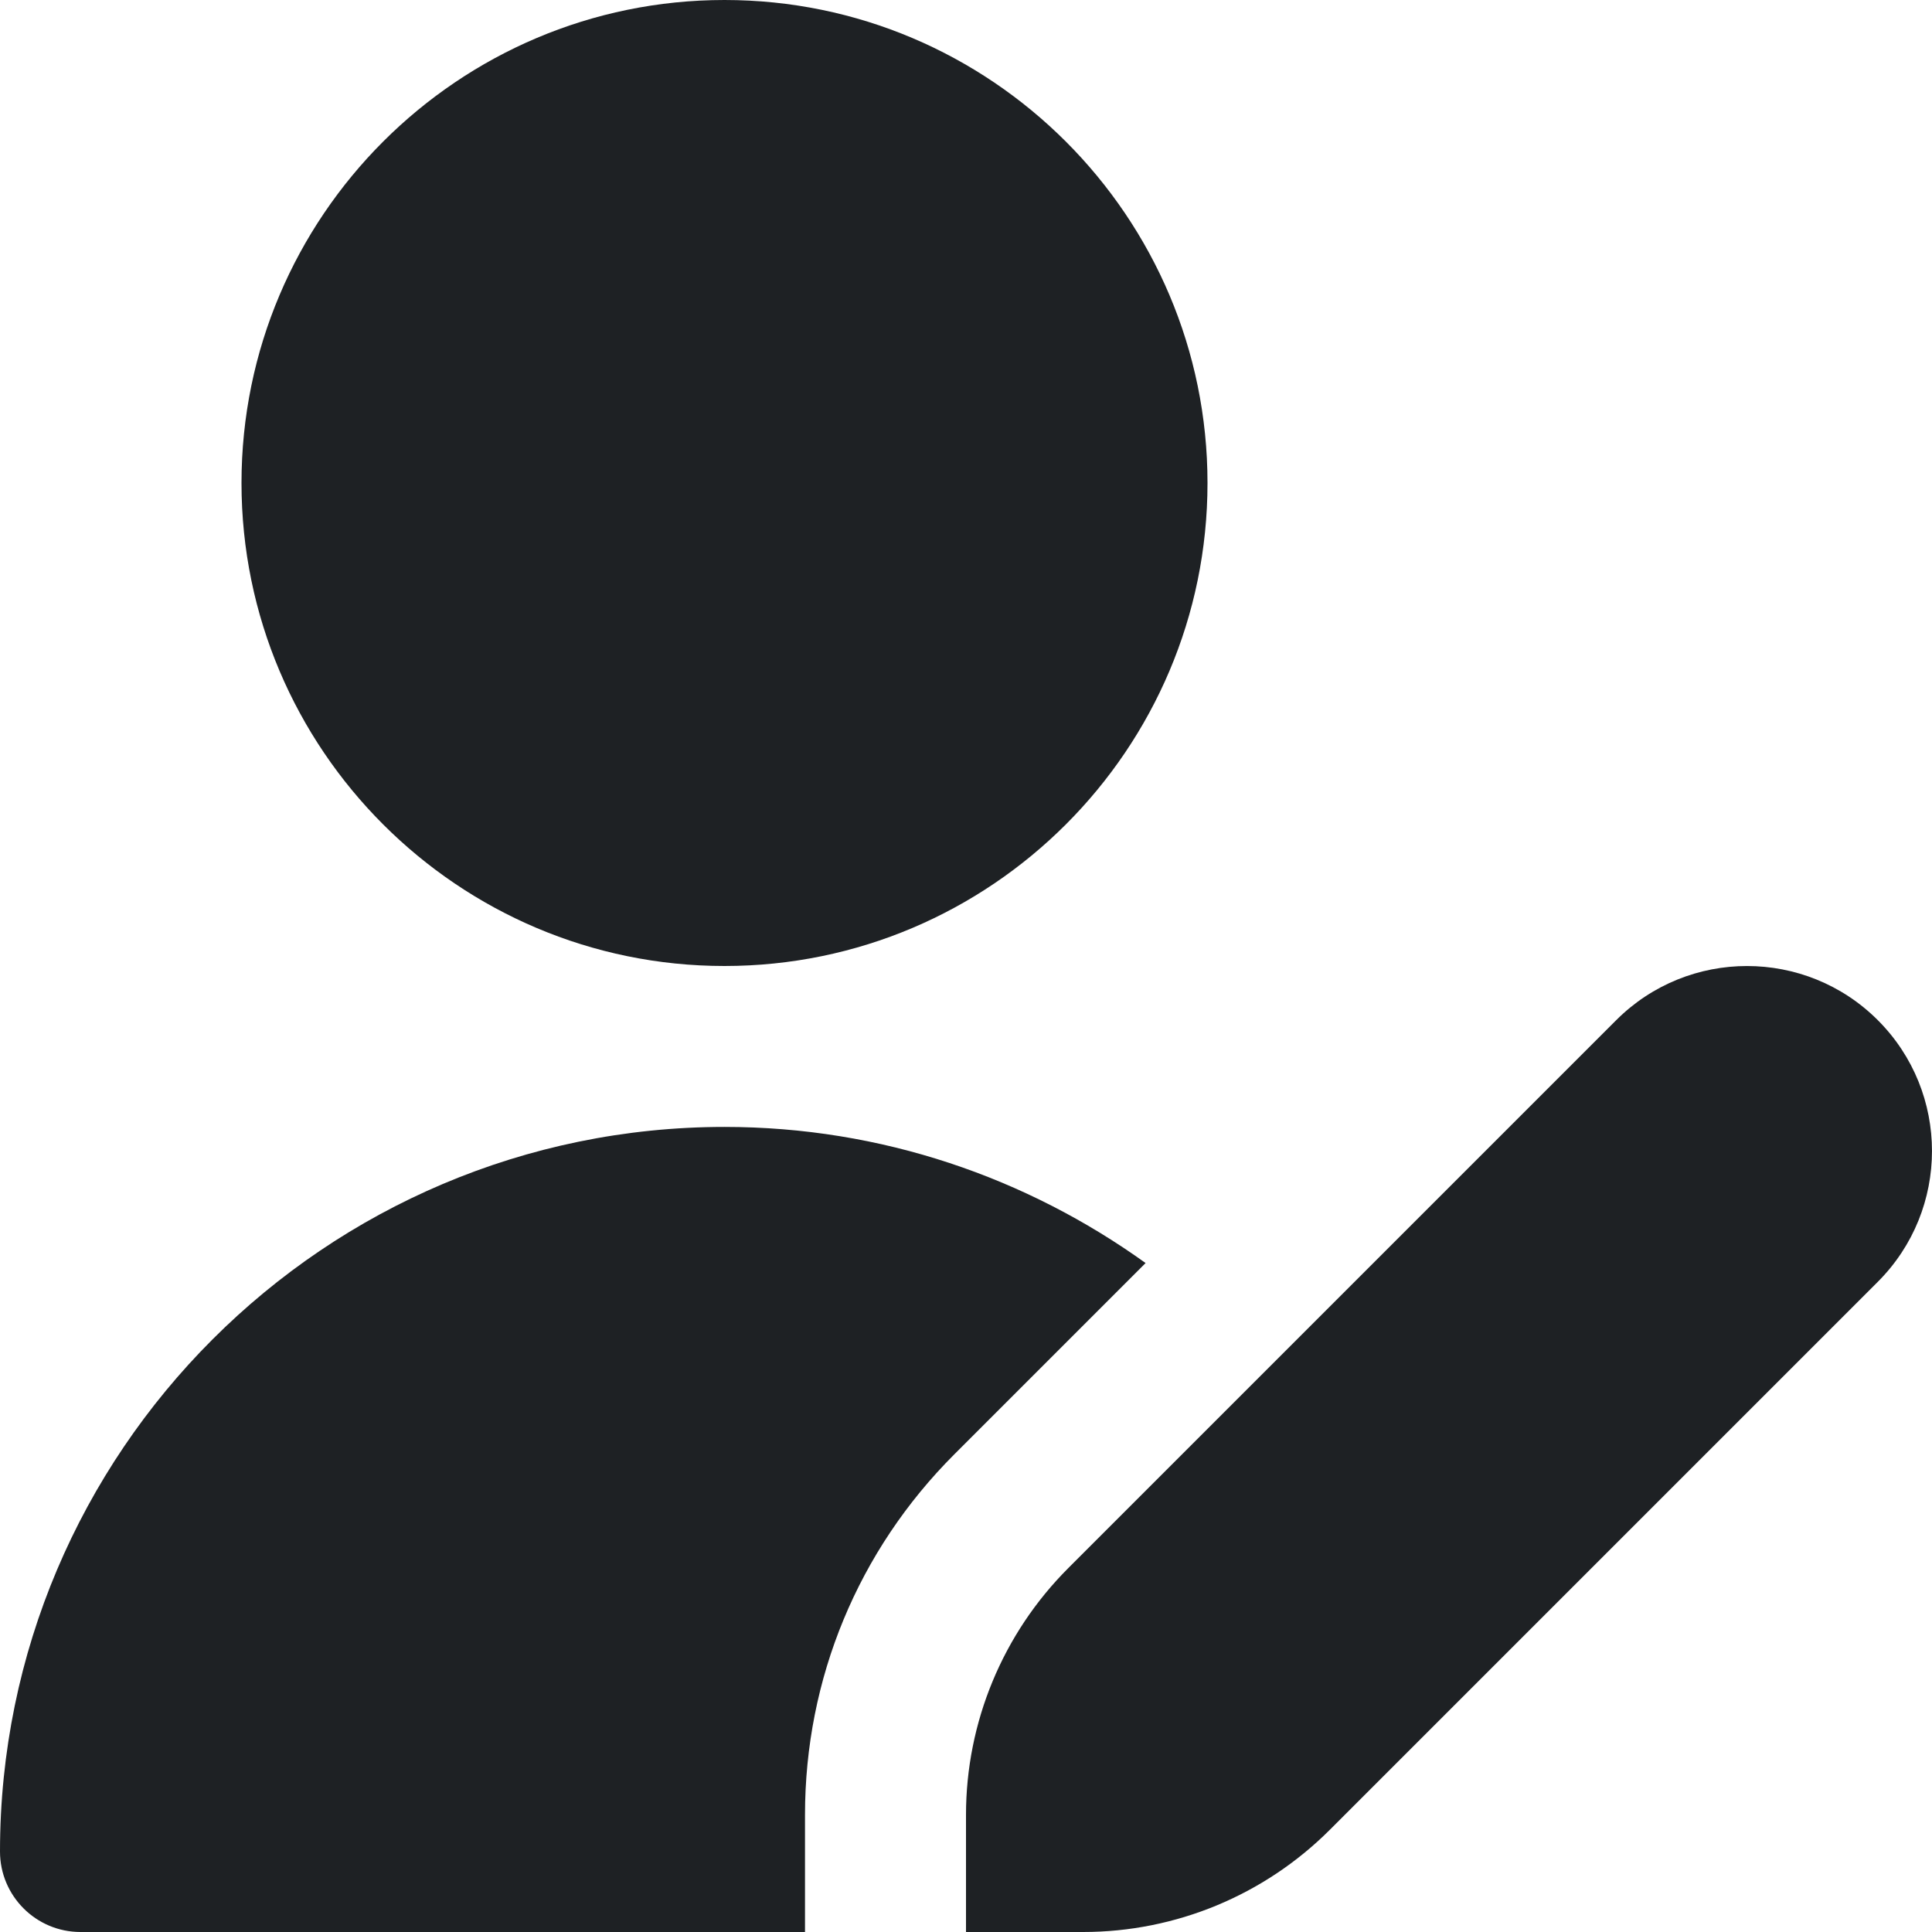
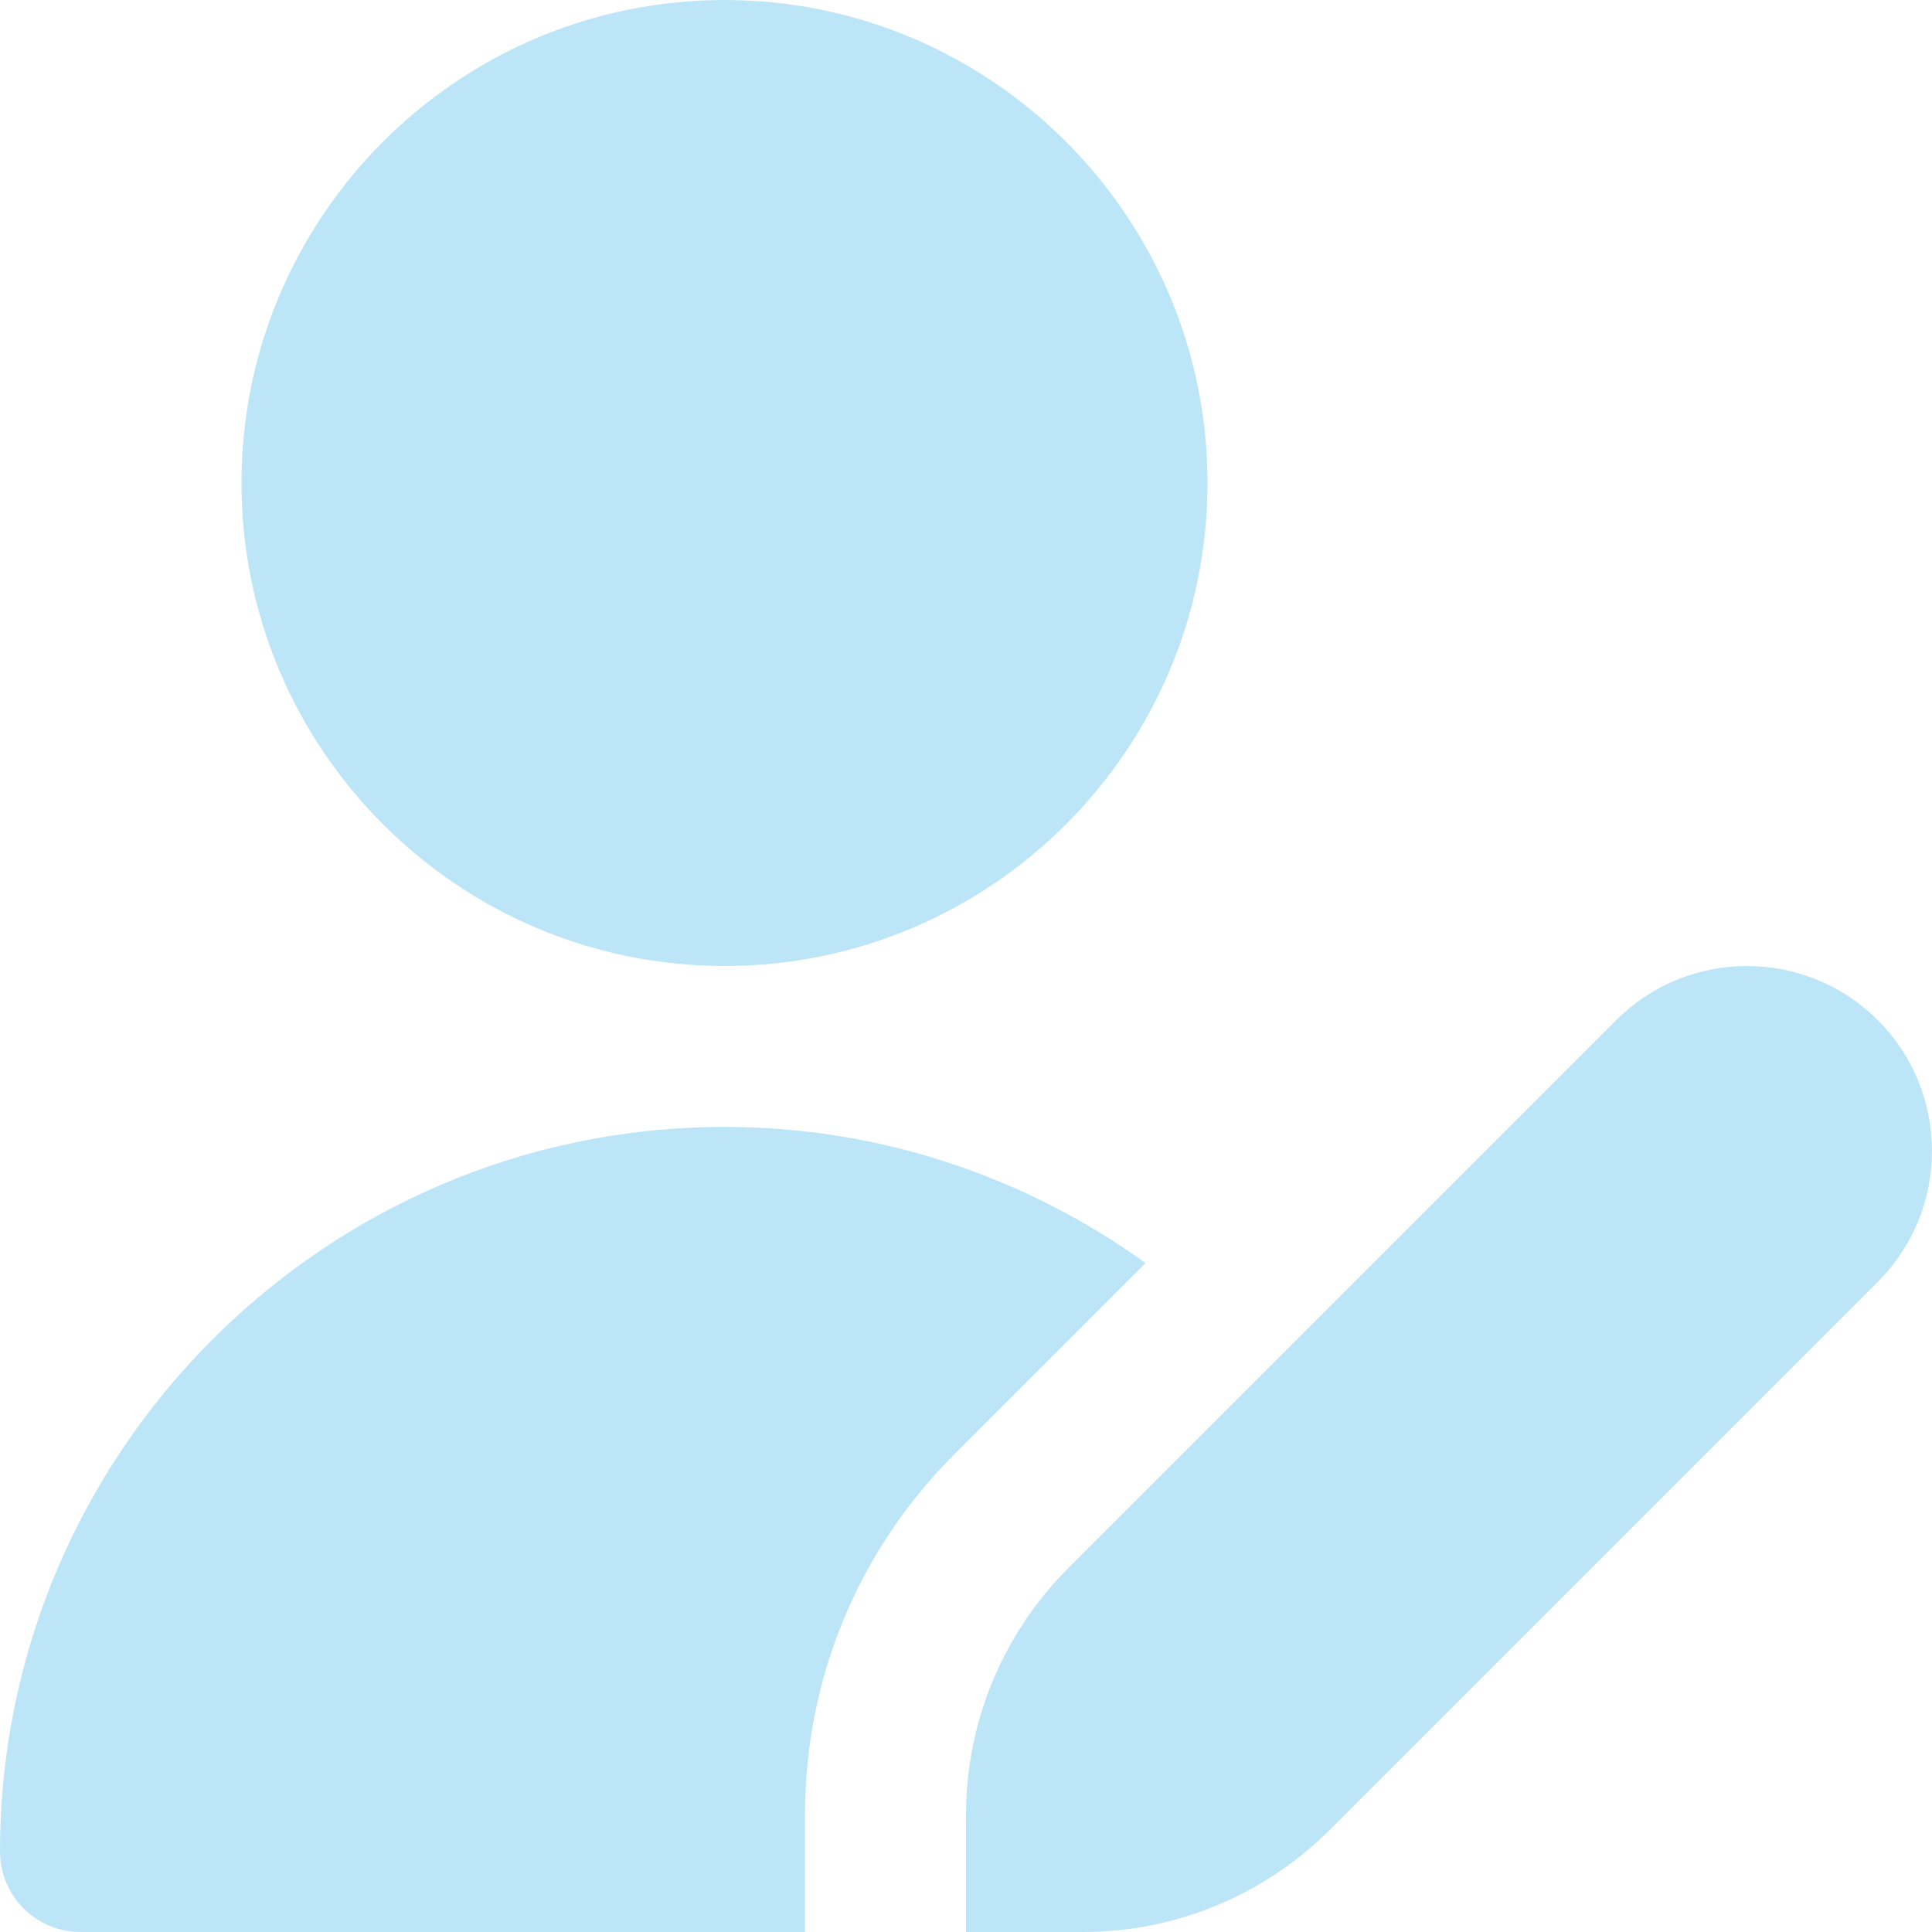
<svg xmlns="http://www.w3.org/2000/svg" id="Layer_1" data-name="Layer 1" viewBox="0 0 24 24" width="512" height="512">
-   <path fill="#1E2124" d="M9,12c-3.309,0-6-2.691-6-6S5.691,0,9,0s6,2.691,6,6-2.691,6-6,6Zm4.27,7.48c-.813,.813-1.27,1.915-1.27,3.065v1.455h1.455c1.15,0,2.252-.457,3.065-1.27l6.807-6.807c.897-.897,.897-2.353,0-3.25-.897-.897-2.353-.897-3.25,0l-6.807,6.807Zm-3.27,3.065c0-1.692,.659-3.283,1.855-4.479l2.376-2.376c-1.476-1.06-3.279-1.691-5.231-1.691C4.038,14,0,18.038,0,23c0,.552,.448,1,1,1H10v-1.455Z" />
+   <path fill="#bce6f7" d="M9,12c-3.309,0-6-2.691-6-6S5.691,0,9,0s6,2.691,6,6-2.691,6-6,6Zm4.27,7.48c-.813,.813-1.27,1.915-1.27,3.065v1.455h1.455c1.15,0,2.252-.457,3.065-1.27l6.807-6.807c.897-.897,.897-2.353,0-3.25-.897-.897-2.353-.897-3.25,0l-6.807,6.807Zm-3.27,3.065c0-1.692,.659-3.283,1.855-4.479l2.376-2.376c-1.476-1.06-3.279-1.691-5.231-1.691C4.038,14,0,18.038,0,23c0,.552,.448,1,1,1H10v-1.455Z" />
</svg>
